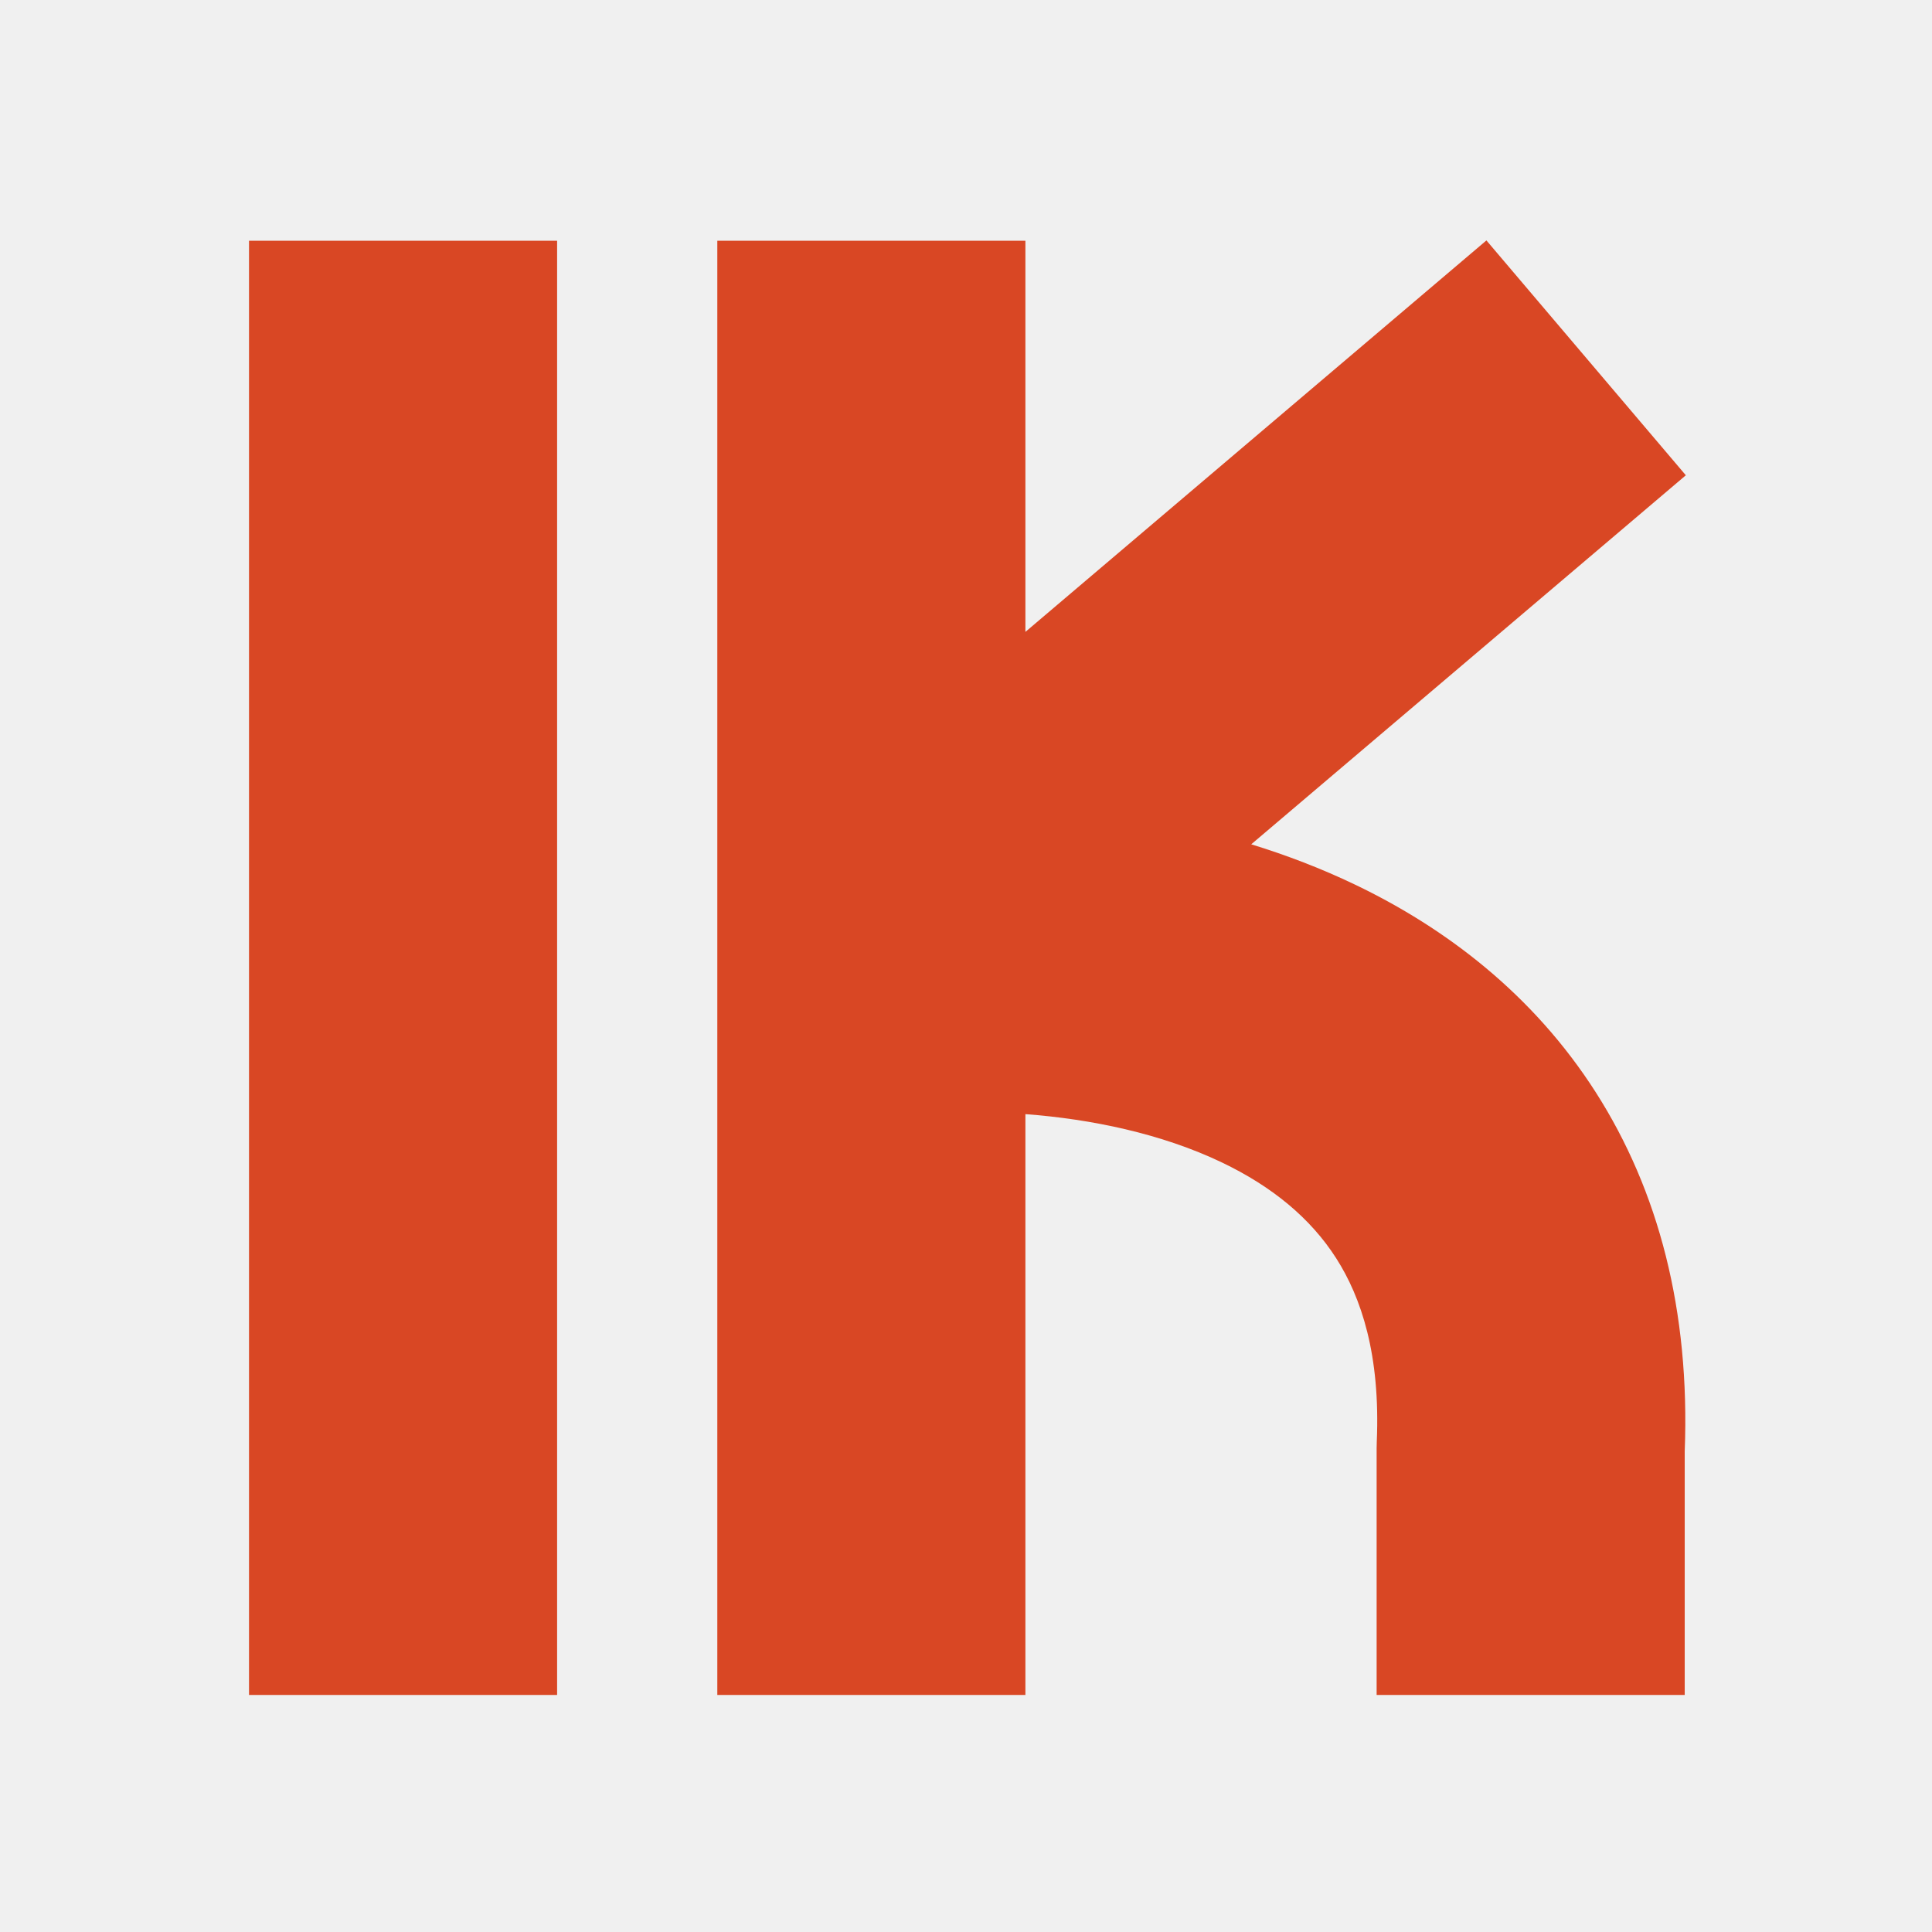
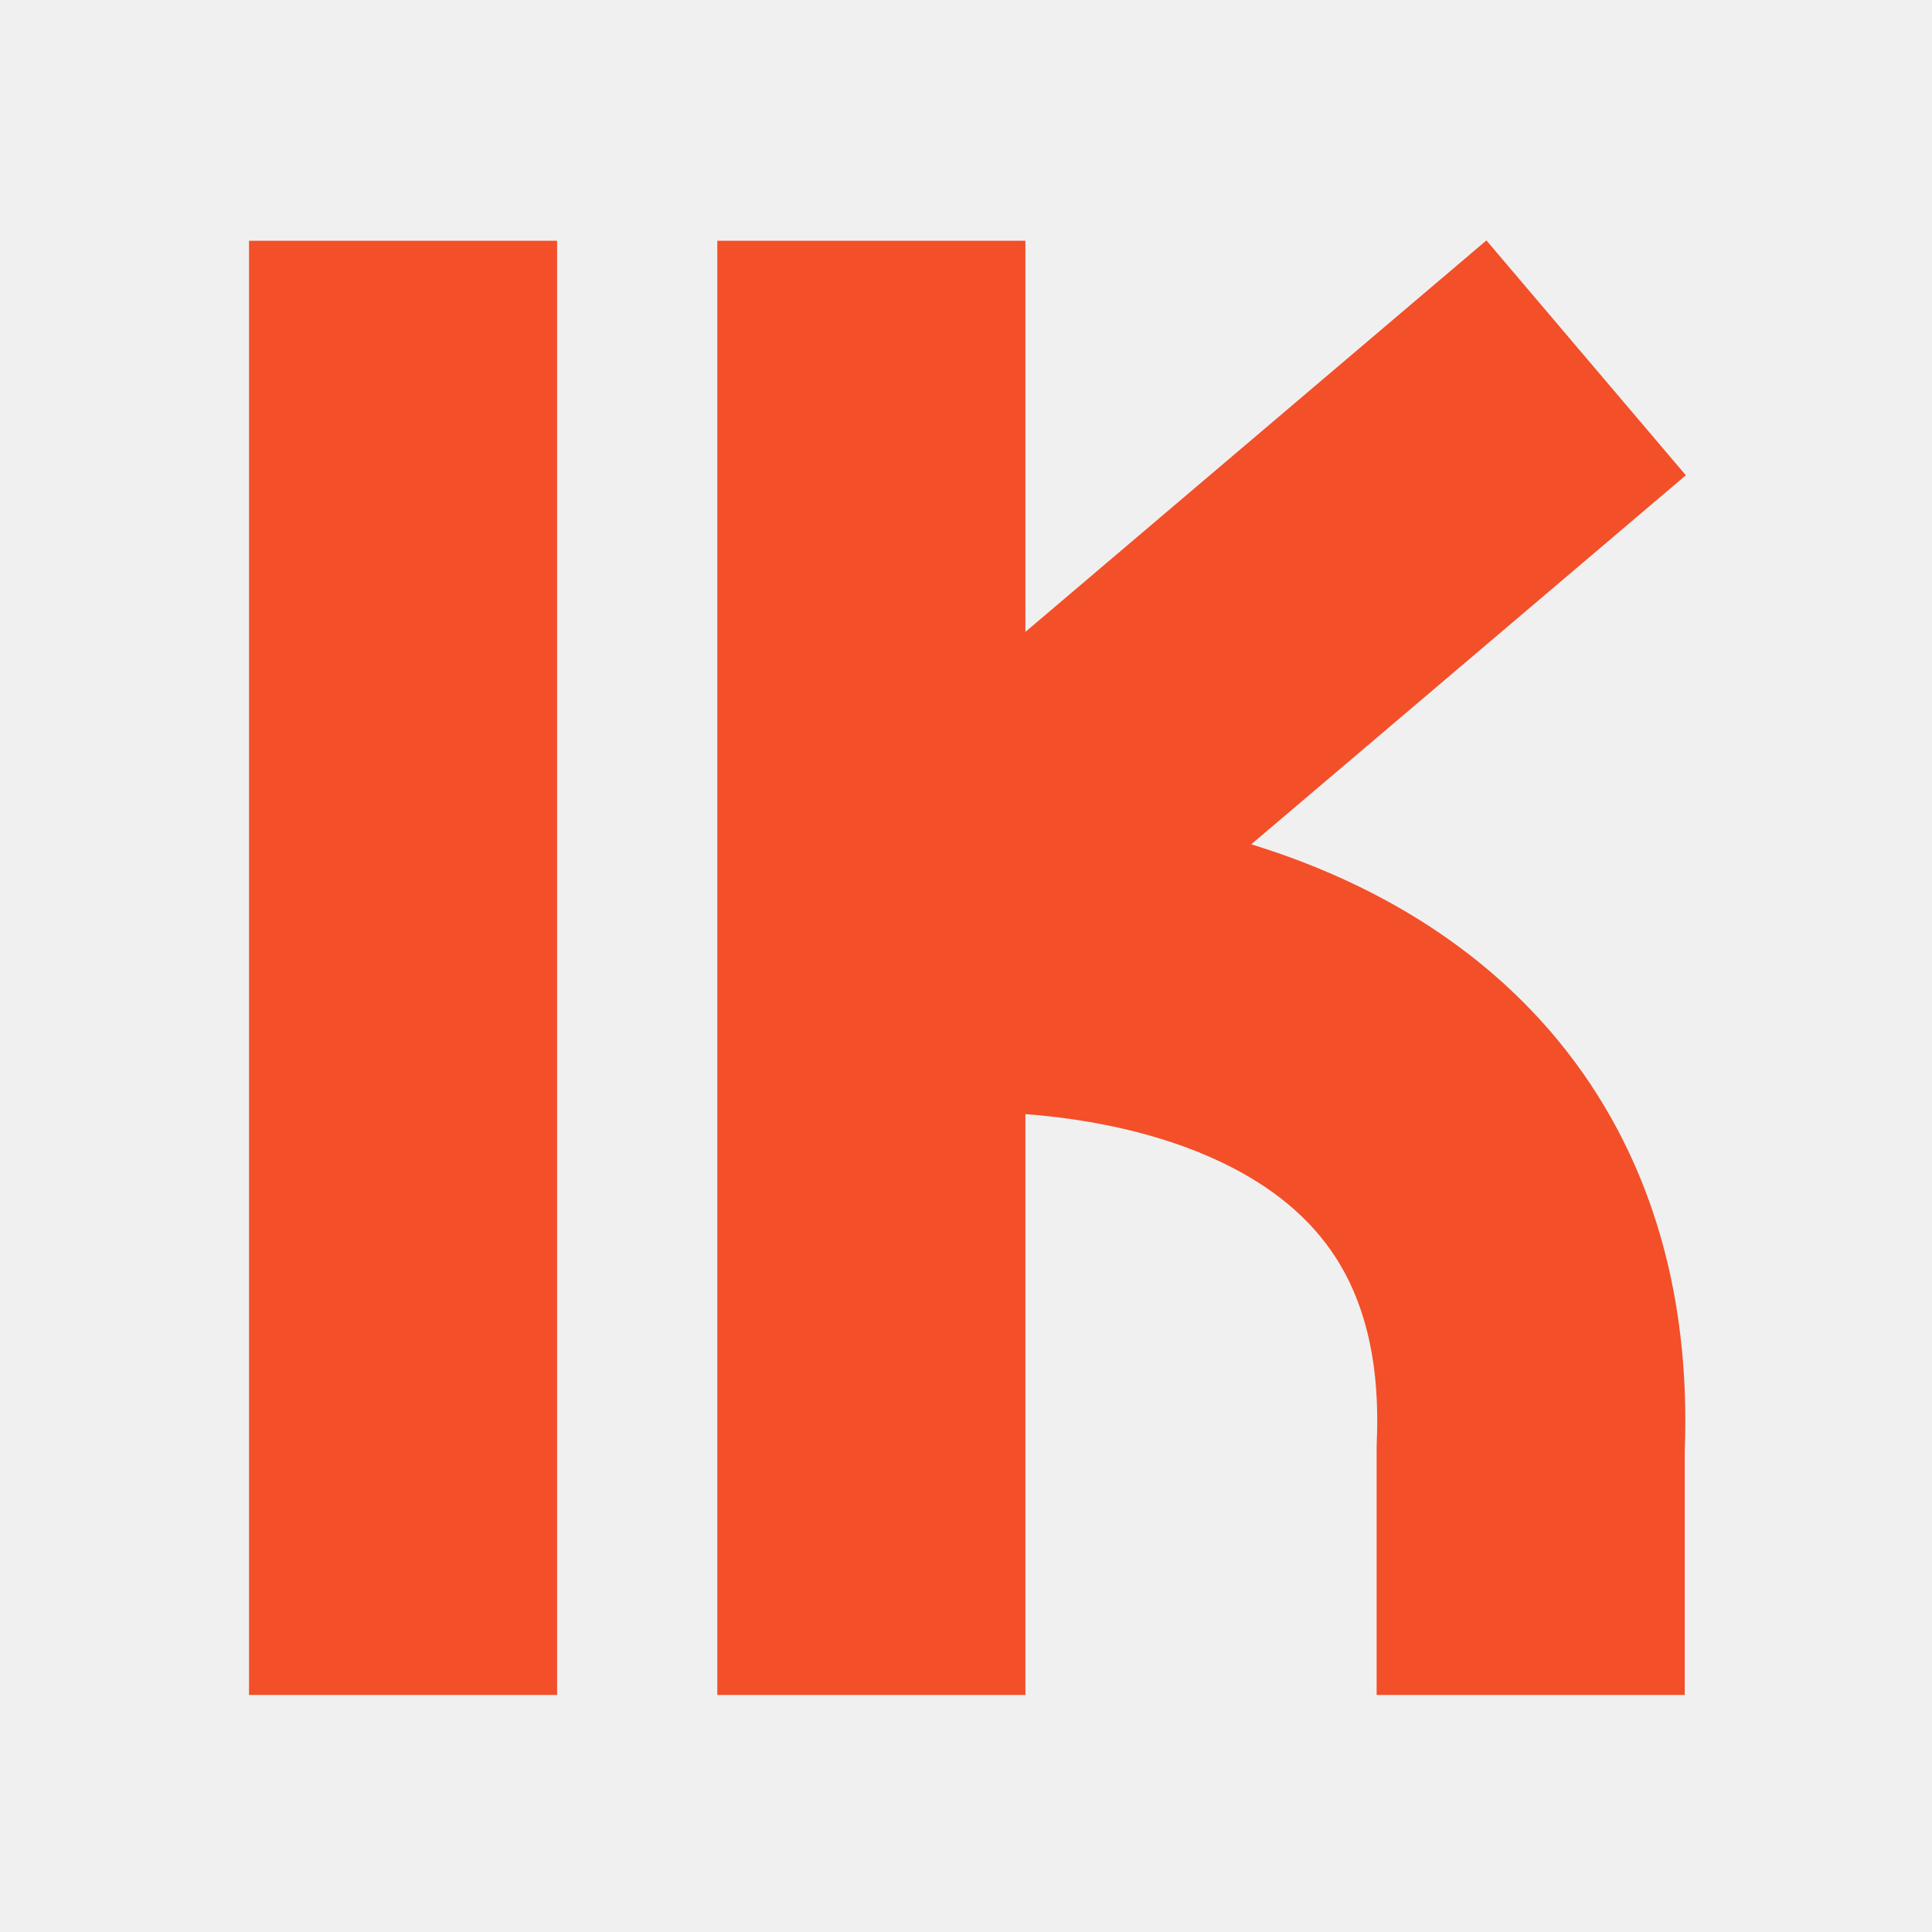
<svg xmlns="http://www.w3.org/2000/svg" width="450" height="450" viewBox="-58 -56 450 450" fill="none">
-   <path d="M71.76 0.081V338.789H0V0.081H71.76ZM334.663 54.7L233.437 140.654C241.614 143.17 249.733 146.269 257.619 150.047C278.654 160.123 299.062 175.536 313.695 198.434C328.341 221.351 335.664 249.379 334.402 282.074V338.789H262.643V281.381C262.643 280.867 262.654 280.353 262.676 279.84C263.55 259.51 259.045 246.178 253.228 237.075C247.271 227.755 238.33 220.375 226.619 214.766C212.577 208.04 196.127 204.648 180.836 203.503V338.789H109.075V0.081H180.836V91.179L288.215 0L334.663 54.7Z" fill="#D94724" />
+   <style>
+     path {
+       fill: #F34F29;
+     }
+     @media (prefers-color-scheme: dark) {
+       path {
+         fill: #FFFFFF;
+       }
+     }
+   </style>
+   <path d="M71.76 0.081V338.789H0V0.081H71.76ZM334.663 54.7L233.437 140.654C241.614 143.17 249.733 146.269 257.619 150.047C278.654 160.123 299.062 175.536 313.695 198.434C328.341 221.351 335.664 249.379 334.402 282.074V338.789H262.643V281.381C262.643 280.867 262.654 280.353 262.676 279.84C263.55 259.51 259.045 246.178 253.228 237.075C247.271 227.755 238.33 220.375 226.619 214.766C212.577 208.04 196.127 204.648 180.836 203.503V338.789H109.075V0.081H180.836V91.179L288.215 0L334.663 54.7Z" />
</svg>
